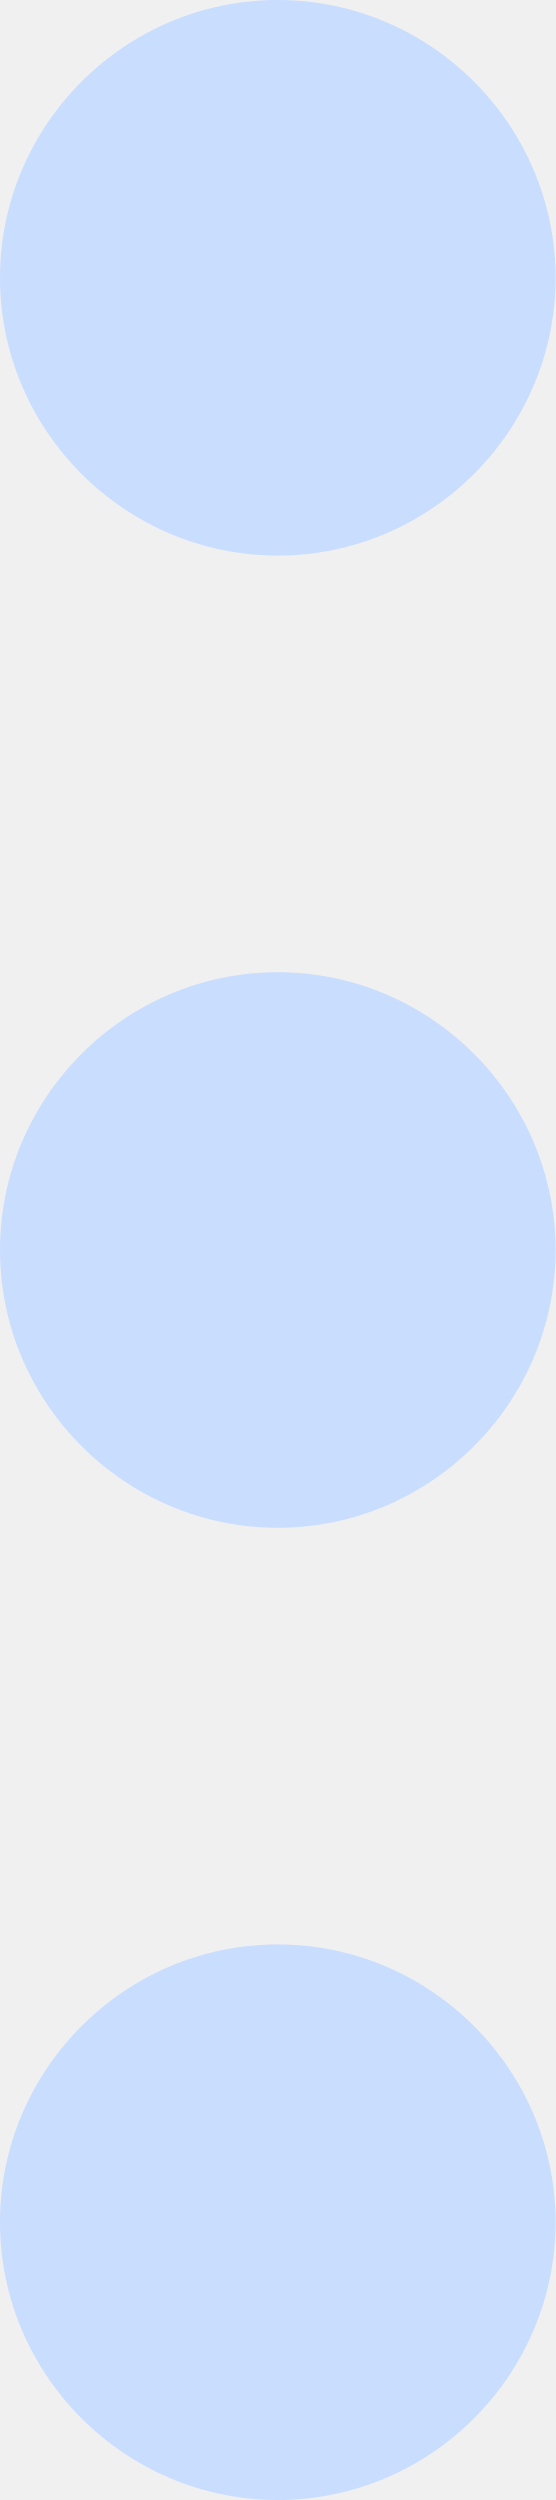
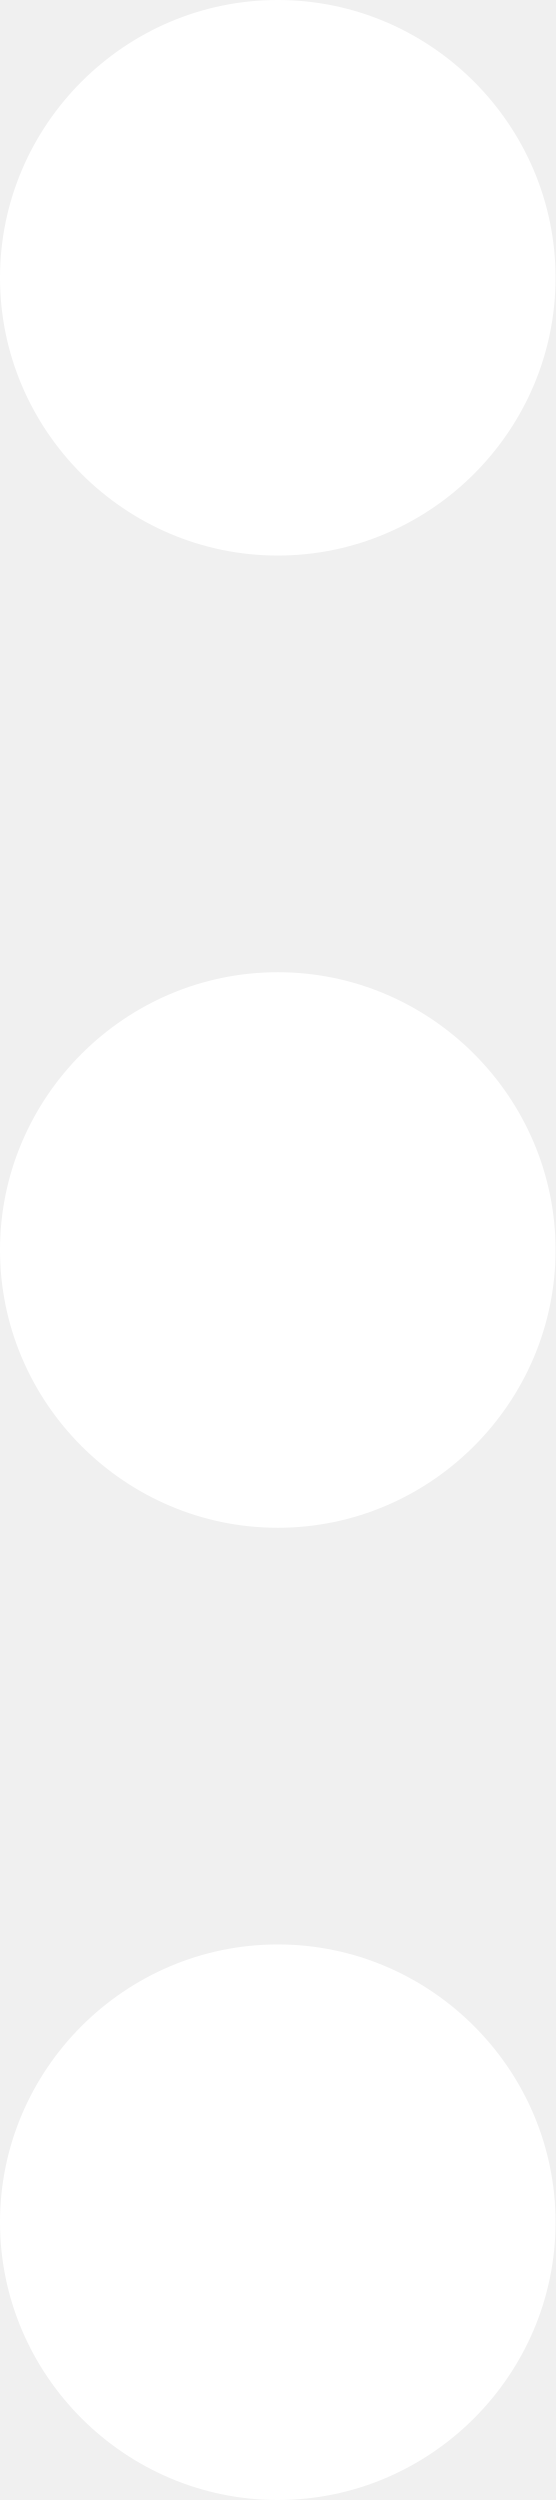
<svg xmlns="http://www.w3.org/2000/svg" width="4" height="18" viewBox="0 0 4 18" fill="none">
-   <path d="M2 0C0.9 0 0 0.9 0 2C0 3.1 0.9 4 2 4C3.1 4 4 3.1 4 2C4 0.9 3.1 0 2 0ZM2 14C0.9 14 0 14.9 0 16C0 17.1 0.9 18 2 18C3.1 18 4 17.1 4 16C4 14.9 3.1 14 2 14ZM2 7C0.9 7 0 7.9 0 9C0 10.1 0.9 11 2 11C3.1 11 4 10.1 4 9C4 7.9 3.1 7 2 7Z" fill="#C9DDFF" />
+   <path d="M2 0C0.9 0 0 0.9 0 2C0 3.1 0.9 4 2 4C3.1 4 4 3.1 4 2C4 0.9 3.1 0 2 0ZM2 14C0.9 14 0 14.9 0 16C0 17.1 0.9 18 2 18C3.1 18 4 17.1 4 16C4 14.9 3.1 14 2 14ZM2 7C0.9 7 0 7.9 0 9C0 10.1 0.9 11 2 11C3.1 11 4 10.1 4 9C4 7.9 3.1 7 2 7Z" fill="#FFFFFF" />
</svg>
